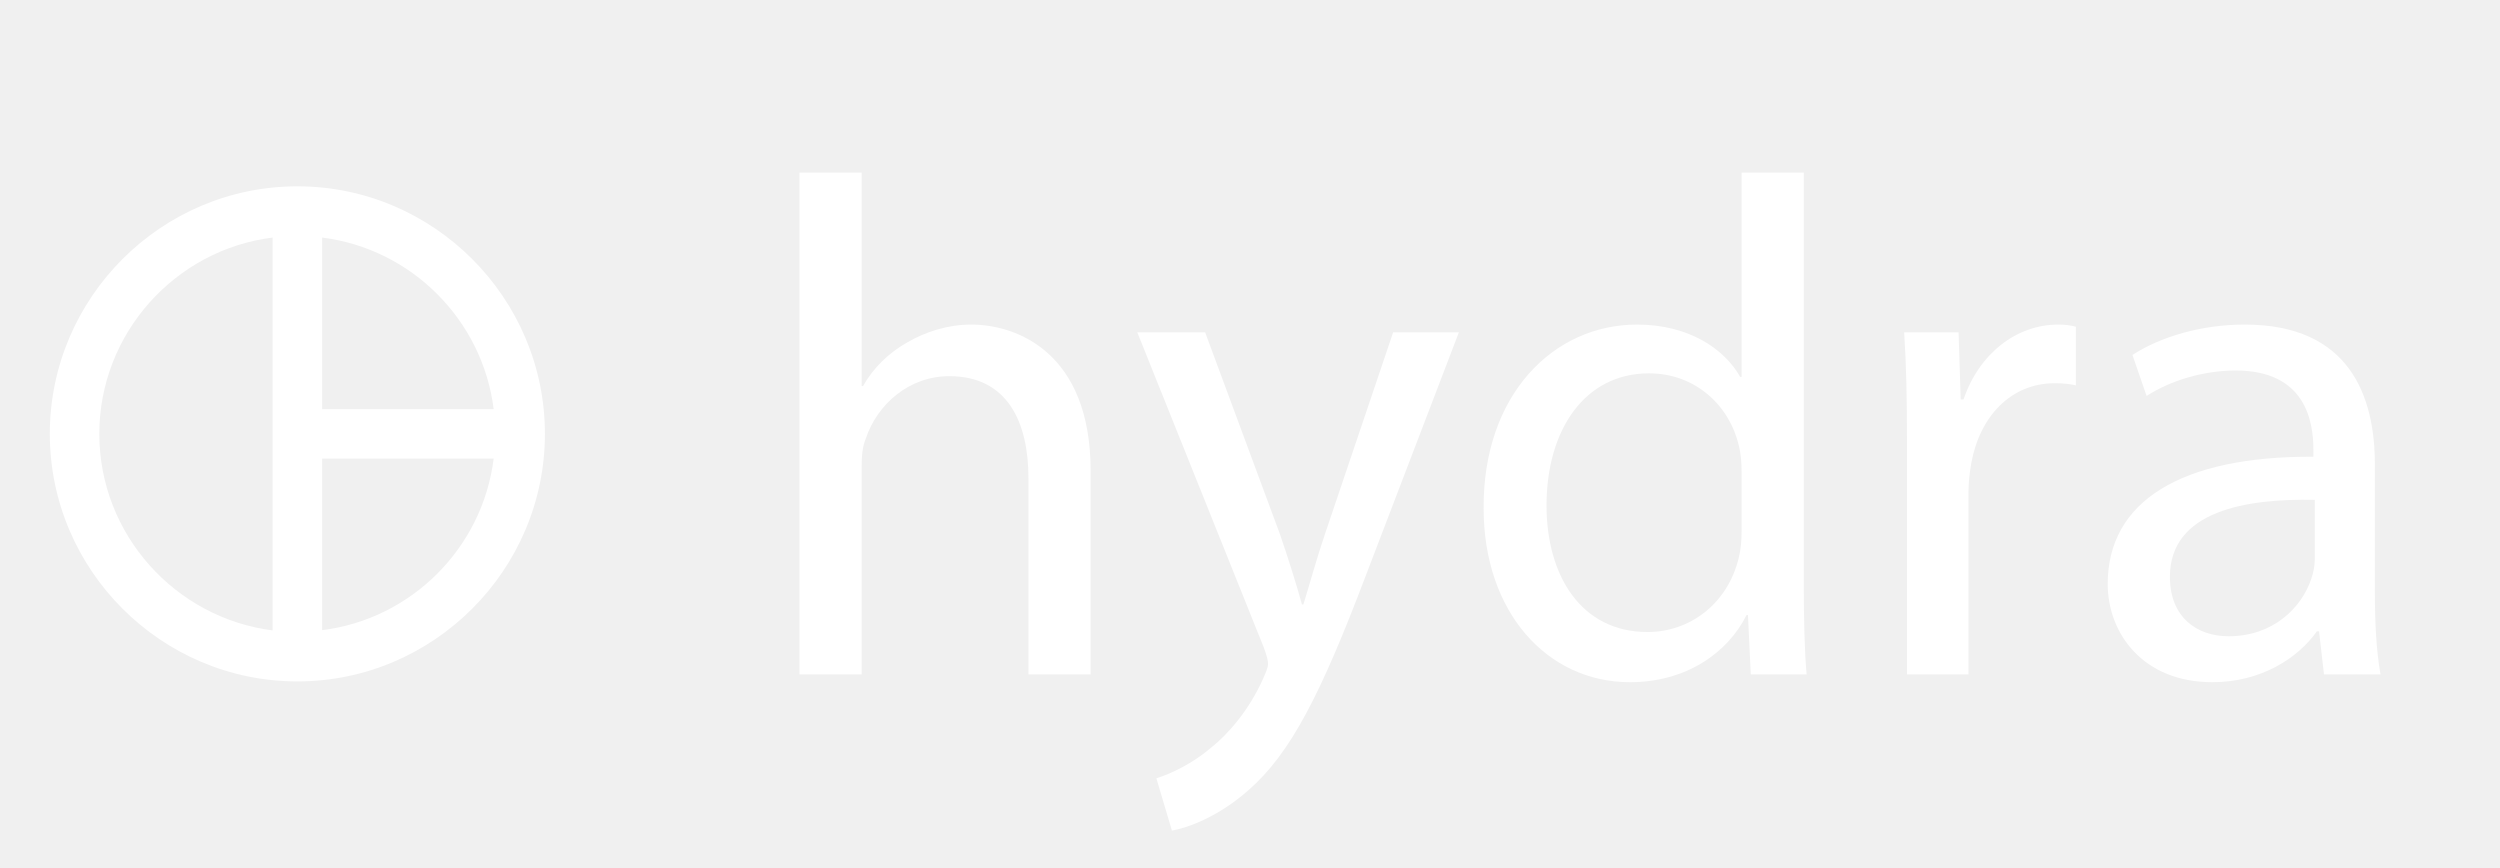
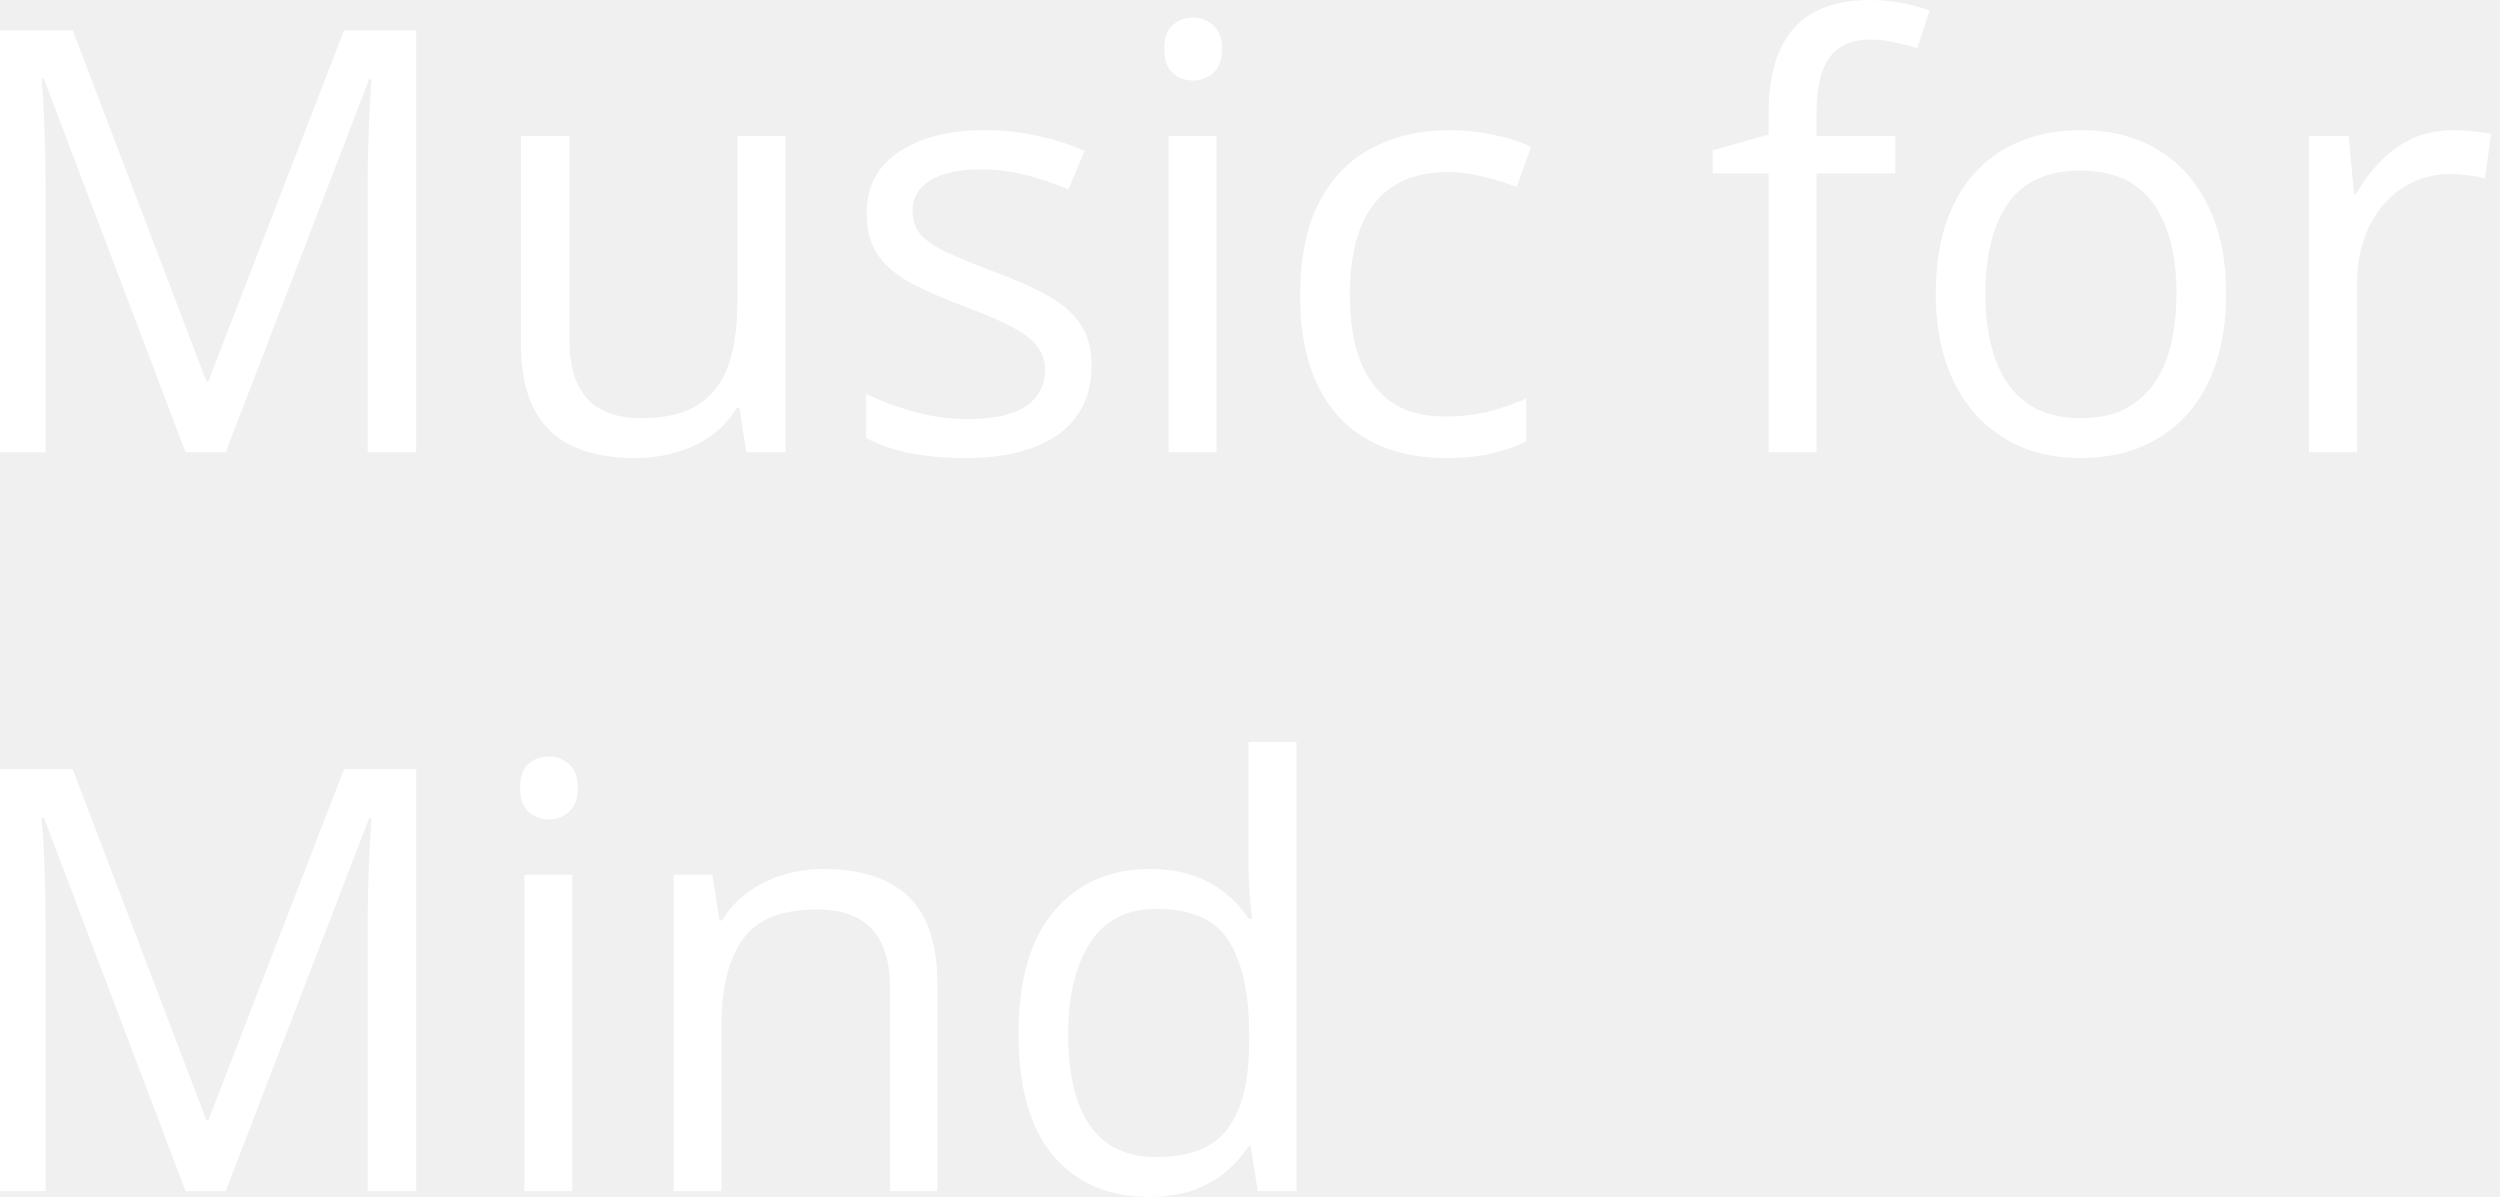
- <svg xmlns="http://www.w3.org/2000/svg" fill="#ffffff" width="357.25px" height="124px" viewBox="0 0 357.25 124">
-   <path d="M42.493,26.625C23.037,26.625,7.118,42.544,7.118,62s15.919,35.375,35.375,35.375S77.868,81.456,77.868,62 S61.949,26.625,42.493,26.625z M46.03,33.947c12.769,1.592,22.925,11.779,24.514,24.516H46.03V33.947z M14.193,62 c0-14.361,10.858-26.318,24.763-28.053v56.139C25.052,88.316,14.193,76.363,14.193,62z M46.03,90.051V65.537h24.514 C68.955,78.307,58.799,88.462,46.03,90.051z" />
-   <path d="M114.24,24.666h8.888v30.502h0.202c1.414-2.525,3.636-4.747,6.363-6.262 c2.626-1.516,5.757-2.525,9.09-2.525c6.564,0,17.068,4.04,17.068,20.906v29.088h-8.888V68.298c0-7.878-2.929-14.544-11.312-14.544 c-5.757,0-10.302,4.04-11.917,8.888c-0.505,1.212-0.606,2.525-0.606,4.242v29.491h-8.888V24.666z" />
-   <path d="M172.215,47.492l10.705,28.885c1.111,3.232,2.323,7.07,3.131,9.999h0.203 c0.908-2.929,1.918-6.666,3.131-10.2l9.695-28.684h9.393l-13.332,34.844c-6.362,16.766-10.705,25.351-16.765,30.603 c-4.343,3.838-8.686,5.354-10.908,5.757l-2.222-7.474c2.222-0.707,5.151-2.121,7.777-4.343c2.424-1.919,5.454-5.353,7.474-9.897 c0.404-0.909,0.707-1.616,0.707-2.121s-0.201-1.212-0.605-2.323l-18.079-45.045H172.215z" />
-   <path d="M257.761,24.666V83.75c0,4.343,0.101,9.292,0.404,12.625h-7.979l-0.403-8.483h-0.202 c-2.727,5.453-8.686,9.595-16.664,9.595c-11.817,0-20.907-9.999-20.907-24.846c-0.101-16.261,9.999-26.26,21.917-26.26 c7.474,0,12.523,3.535,14.745,7.474h0.202V24.666H257.761z M248.873,67.389c0-1.111-0.102-2.626-0.404-3.737 c-1.312-5.655-6.16-10.302-12.826-10.302c-9.191,0-14.645,8.08-14.645,18.887c0,9.898,4.848,18.079,14.442,18.079 c5.959,0,11.413-3.939,13.028-10.605c0.303-1.212,0.404-2.424,0.404-3.838V67.389z" />
-   <path d="M272.508,62.743c0-5.758-0.102-10.706-0.404-15.251h7.776l0.304,9.595h0.403 c2.222-6.565,7.575-10.706,13.534-10.706c1.01,0,1.717,0.102,2.524,0.303v8.383c-0.909-0.201-1.817-0.303-3.03-0.303 c-6.262,0-10.705,4.747-11.918,11.413c-0.201,1.212-0.403,2.626-0.403,4.141v26.058h-8.786V62.743z" />
-   <path d="M332.098,96.375l-0.707-6.161h-0.304c-2.727,3.838-7.979,7.272-14.948,7.272 c-9.896,0-14.947-6.969-14.947-14.039c0-11.816,10.504-18.28,29.391-18.18v-1.01c0-4.04-1.111-11.312-11.109-11.312 c-4.545,0-9.292,1.413-12.727,3.636l-2.02-5.858c4.04-2.626,9.898-4.343,16.059-4.343c14.947,0,18.584,10.201,18.584,19.998v18.28 c0,4.242,0.201,8.383,0.808,11.716H332.098z M330.784,71.429c-9.696-0.202-20.704,1.515-20.704,11.009 c0,5.757,3.838,8.483,8.383,8.483c6.362,0,10.402-4.04,11.816-8.181c0.303-0.909,0.505-1.919,0.505-2.828V71.429z" />
+ <svg xmlns="http://www.w3.org/2000/svg" fill="#ffffff" width="208.655" height="99.895" viewBox="0 0 208.655 99.895" version="1.1" id="svg14861">
+   <defs id="defs14865">
+     <rect x="1.695" y="1.855" width="352.477" height="119.683" id="rect19725" />
+   </defs>
+   <g aria-label="Music for  Mind" transform="translate(-6.513018,-8.995596)" id="text19723" style="font-size:49.333px;line-height:1.25;font-family:'Open Sans';-inkscape-font-specification:'Open Sans, Normal';white-space:pre;shape-inside:url(#rect19725)">
+     <path d="M 22.002,46.742 10.174,15.572 H 9.982 q 0.096,0.988 0.169,2.409 0.072,1.421 0.12,3.107 0.048,1.662 0.048,3.396 V 46.742 H 6.513 V 11.525 h 6.07 l 11.153,29.292 h 0.169 L 35.227,11.525 h 6.022 V 46.742 H 37.202 V 24.195 q 0,-1.566 0.048,-3.132 0.048,-1.59 0.12,-2.987 0.072,-1.421 0.145,-2.457 H 37.322 L 25.35,46.742 Z" id="path25915" />
+     <path d="m 72.082,20.341 v 26.401 h -3.276 l -0.578,-3.71 h -0.217 q -0.819,1.373 -2.12,2.312 -1.301,0.939 -2.939,1.397 -1.614,0.482 -3.445,0.482 -3.132,0 -5.251,-1.012 -2.12,-1.012 -3.204,-3.132 -1.06,-2.12 -1.06,-5.444 V 20.341 h 4.047 v 17.006 q 0,3.3 1.493,4.938 1.493,1.614 4.553,1.614 2.939,0 4.673,-1.108 1.758,-1.108 2.529,-3.252 0.771,-2.168 0.771,-5.299 v -13.899 z" id="path25917" />
+     <path d="m 97.616,39.516 q 0,2.529 -1.277,4.264 -1.253,1.71 -3.613,2.577 -2.337,0.867 -5.589,0.867 -2.77,0 -4.794,-0.434 -2.023,-0.434 -3.541,-1.229 v -3.686 q 1.614,0.795 3.854,1.445 2.24,0.65 4.577,0.65 3.421,0 4.962,-1.108 1.542,-1.108 1.542,-3.011 0,-1.084 -0.626,-1.903 -0.602,-0.843 -2.048,-1.614 -1.445,-0.795 -3.999,-1.734 -2.529,-0.964 -4.384,-1.903 -1.831,-0.964 -2.842,-2.337 -0.988,-1.373 -0.988,-3.565 0,-3.348 2.698,-5.131 2.722,-1.807 7.13,-1.807 2.385,0 4.456,0.482 2.096,0.458 3.902,1.253 l -1.349,3.204 q -1.638,-0.699 -3.493,-1.18 -1.855,-0.482 -3.782,-0.482 -2.77,0 -4.264,0.915 -1.469,0.915 -1.469,2.505 0,1.229 0.674,2.023 0.699,0.795 2.216,1.493 1.518,0.699 3.999,1.638 2.481,0.915 4.288,1.903 1.807,0.964 2.77,2.361 0.988,1.373 0.988,3.541 z" id="path25919" />
+     <path d="m 108.046,20.341 v 26.401 h -3.999 V 20.341 Z m -1.951,-9.876 q 0.988,0 1.686,0.65 0.723,0.626 0.723,1.975 0,1.325 -0.723,1.975 -0.699,0.65 -1.686,0.65 -1.036,0 -1.734,-0.65 -0.674,-0.65 -0.674,-1.975 0,-1.349 0.674,-1.975 0.699,-0.65 1.734,-0.65 z" id="path25921" />
+     <path d="m 127.076,47.224 q -3.565,0 -6.287,-1.469 -2.722,-1.469 -4.24,-4.48 -1.518,-3.011 -1.518,-7.588 0,-4.794 1.59,-7.829 1.614,-3.059 4.432,-4.529 2.818,-1.469 6.408,-1.469 1.975,0 3.806,0.41 1.855,0.385 3.035,0.988 l -1.204,3.348 q -1.204,-0.482 -2.794,-0.867 -1.566,-0.385 -2.939,-0.385 -2.746,0 -4.577,1.18 -1.807,1.18 -2.722,3.469 -0.891,2.288 -0.891,5.637 0,3.204 0.867,5.468 0.891,2.264 2.626,3.469 1.758,1.18 4.384,1.18 2.096,0 3.782,-0.434 1.686,-0.458 3.059,-1.06 v 3.565 q -1.325,0.674 -2.963,1.036 -1.614,0.361 -3.854,0.361 z" id="path25923" />
+     <path d="m 164.702,23.473 h -6.576 v 23.27 h -3.999 V 23.473 h -4.673 v -1.927 l 4.673,-1.325 v -1.758 q 0,-3.324 0.988,-5.396 0.988,-2.096 2.867,-3.083 1.879,-0.988 4.577,-0.988 1.518,0 2.77,0.265 1.277,0.265 2.24,0.602 l -1.036,3.156 q -0.819,-0.265 -1.855,-0.482 -1.012,-0.241 -2.072,-0.241 -2.288,0 -3.396,1.493 -1.084,1.469 -1.084,4.625 v 1.927 h 6.576 z" id="path25925" />
+     <path d="m 192.308,33.494 q 0,3.252 -0.843,5.805 -0.843,2.553 -2.433,4.312 -1.59,1.758 -3.854,2.698 -2.24,0.915 -5.083,0.915 -2.65,0 -4.866,-0.915 -2.192,-0.939 -3.806,-2.698 -1.59,-1.758 -2.481,-4.312 -0.867,-2.553 -0.867,-5.805 0,-4.336 1.469,-7.371 1.469,-3.059 4.191,-4.649 2.746,-1.614 6.528,-1.614 3.613,0 6.311,1.614 2.722,1.614 4.215,4.673 1.518,3.035 1.518,7.347 z m -20.09,0 q 0,3.18 0.843,5.516 0.843,2.337 2.602,3.613 1.758,1.277 4.529,1.277 2.746,0 4.505,-1.277 1.783,-1.277 2.626,-3.613 0.843,-2.337 0.843,-5.516 0,-3.156 -0.843,-5.444 -0.843,-2.312 -2.602,-3.565 -1.758,-1.253 -4.553,-1.253 -4.119,0 -6.046,2.722 -1.903,2.722 -1.903,7.54 z" id="path25927" />
+     <path d="m 211.217,19.86 q 0.795,0 1.662,0.096 0.867,0.072 1.542,0.217 l -0.506,3.71 q -0.65,-0.169 -1.445,-0.265 -0.795,-0.096 -1.493,-0.096 -1.59,0 -3.011,0.65 -1.397,0.626 -2.457,1.831 -1.06,1.18 -1.662,2.867 -0.602,1.662 -0.602,3.71 v 14.164 h -4.023 V 20.341 h 3.324 l 0.434,4.866 h 0.169 q 0.819,-1.469 1.975,-2.674 1.156,-1.229 2.674,-1.951 1.542,-0.723 3.421,-0.723 z" id="path25929" />
+     <path d="M 22.002,108.409 10.174,77.238 H 9.982 q 0.096,0.988 0.169,2.409 0.072,1.421 0.12,3.107 0.048,1.662 0.048,3.396 V 108.409 H 6.513 V 73.192 h 6.07 l 11.153,29.292 h 0.169 L 35.227,73.192 h 6.022 V 108.409 H 37.202 V 85.862 q 0,-1.566 0.048,-3.132 0.048,-1.59 0.12,-2.987 0.072,-1.421 0.145,-2.457 H 37.322 L 25.35,108.409 Z" id="path25931" />
+     <path d="M 54.281,82.008 V 108.409 H 50.282 V 82.008 Z m -1.951,-9.876 q 0.988,0 1.686,0.65 0.723,0.626 0.723,1.975 0,1.325 -0.723,1.975 -0.699,0.65 -1.686,0.65 -1.036,0 -1.734,-0.65 -0.674,-0.65 -0.674,-1.975 0,-1.349 0.674,-1.975 0.699,-0.65 1.734,-0.65 z" id="path25933" />
+     <path d="m 75.238,81.526 q 4.697,0 7.106,2.312 2.409,2.288 2.409,7.371 V 108.409 H 80.802 V 91.475 q 0,-3.3 -1.518,-4.938 -1.493,-1.638 -4.601,-1.638 -4.384,0 -6.167,2.481 -1.783,2.481 -1.783,7.202 V 108.409 H 62.736 V 82.008 h 3.228 l 0.602,3.806 h 0.217 q 0.843,-1.397 2.144,-2.337 1.301,-0.964 2.915,-1.445 1.614,-0.506 3.396,-0.506 z" id="path25935" />
+     <path d="m 102.385,108.891 q -5.01,0 -7.949,-3.421 -2.915,-3.421 -2.915,-10.165 0,-6.817 2.987,-10.286 2.987,-3.493 7.949,-3.493 2.096,0 3.661,0.554 1.566,0.554 2.698,1.493 1.132,0.915 1.903,2.096 h 0.289 q -0.096,-0.747 -0.193,-2.048 -0.096,-1.301 -0.096,-2.12 V 70.927 h 3.999 v 37.482 h -3.228 l -0.602,-3.758 h -0.169 q -0.747,1.18 -1.903,2.144 -1.132,0.964 -2.722,1.542 -1.566,0.554 -3.71,0.554 z m 0.626,-3.324 q 4.24,0 5.998,-2.409 1.758,-2.409 1.758,-7.154 v -0.723 q 0,-5.035 -1.686,-7.732 -1.662,-2.698 -6.07,-2.698 -3.686,0 -5.516,2.842 -1.831,2.818 -1.831,7.708 0,4.866 1.807,7.516 1.831,2.65 5.54,2.65 z" id="path25937" />
+   </g>
</svg>
